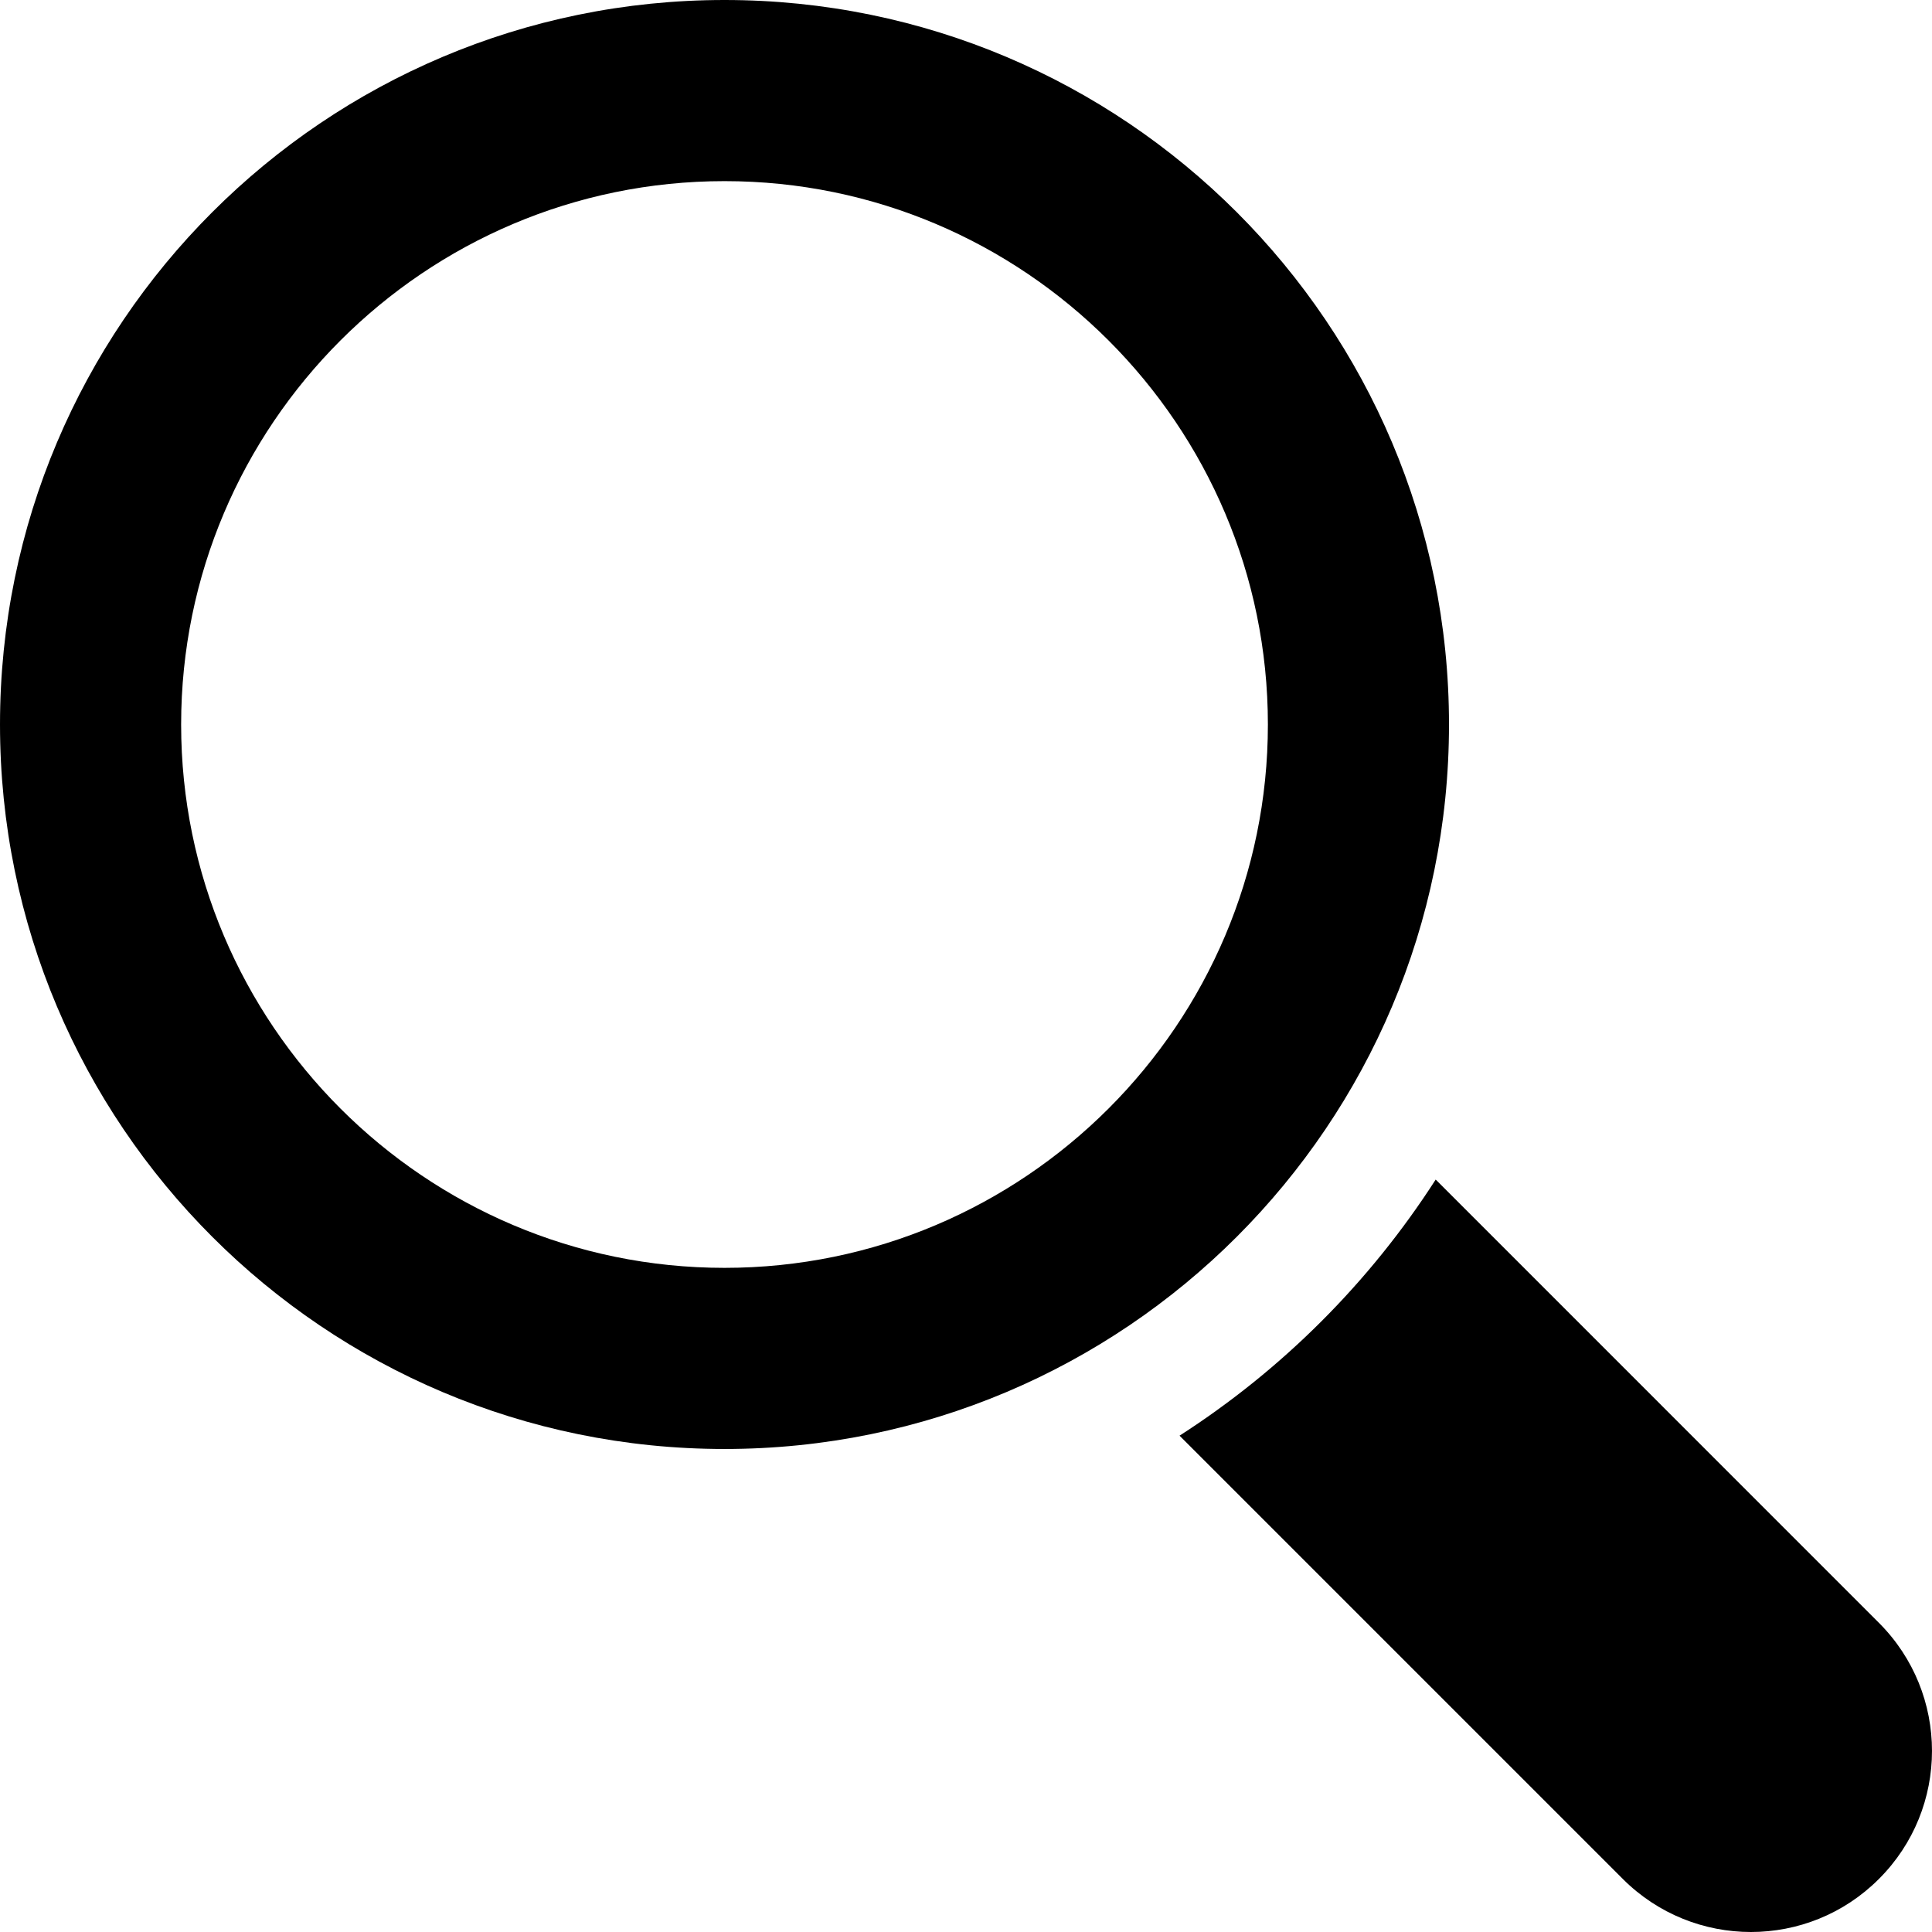
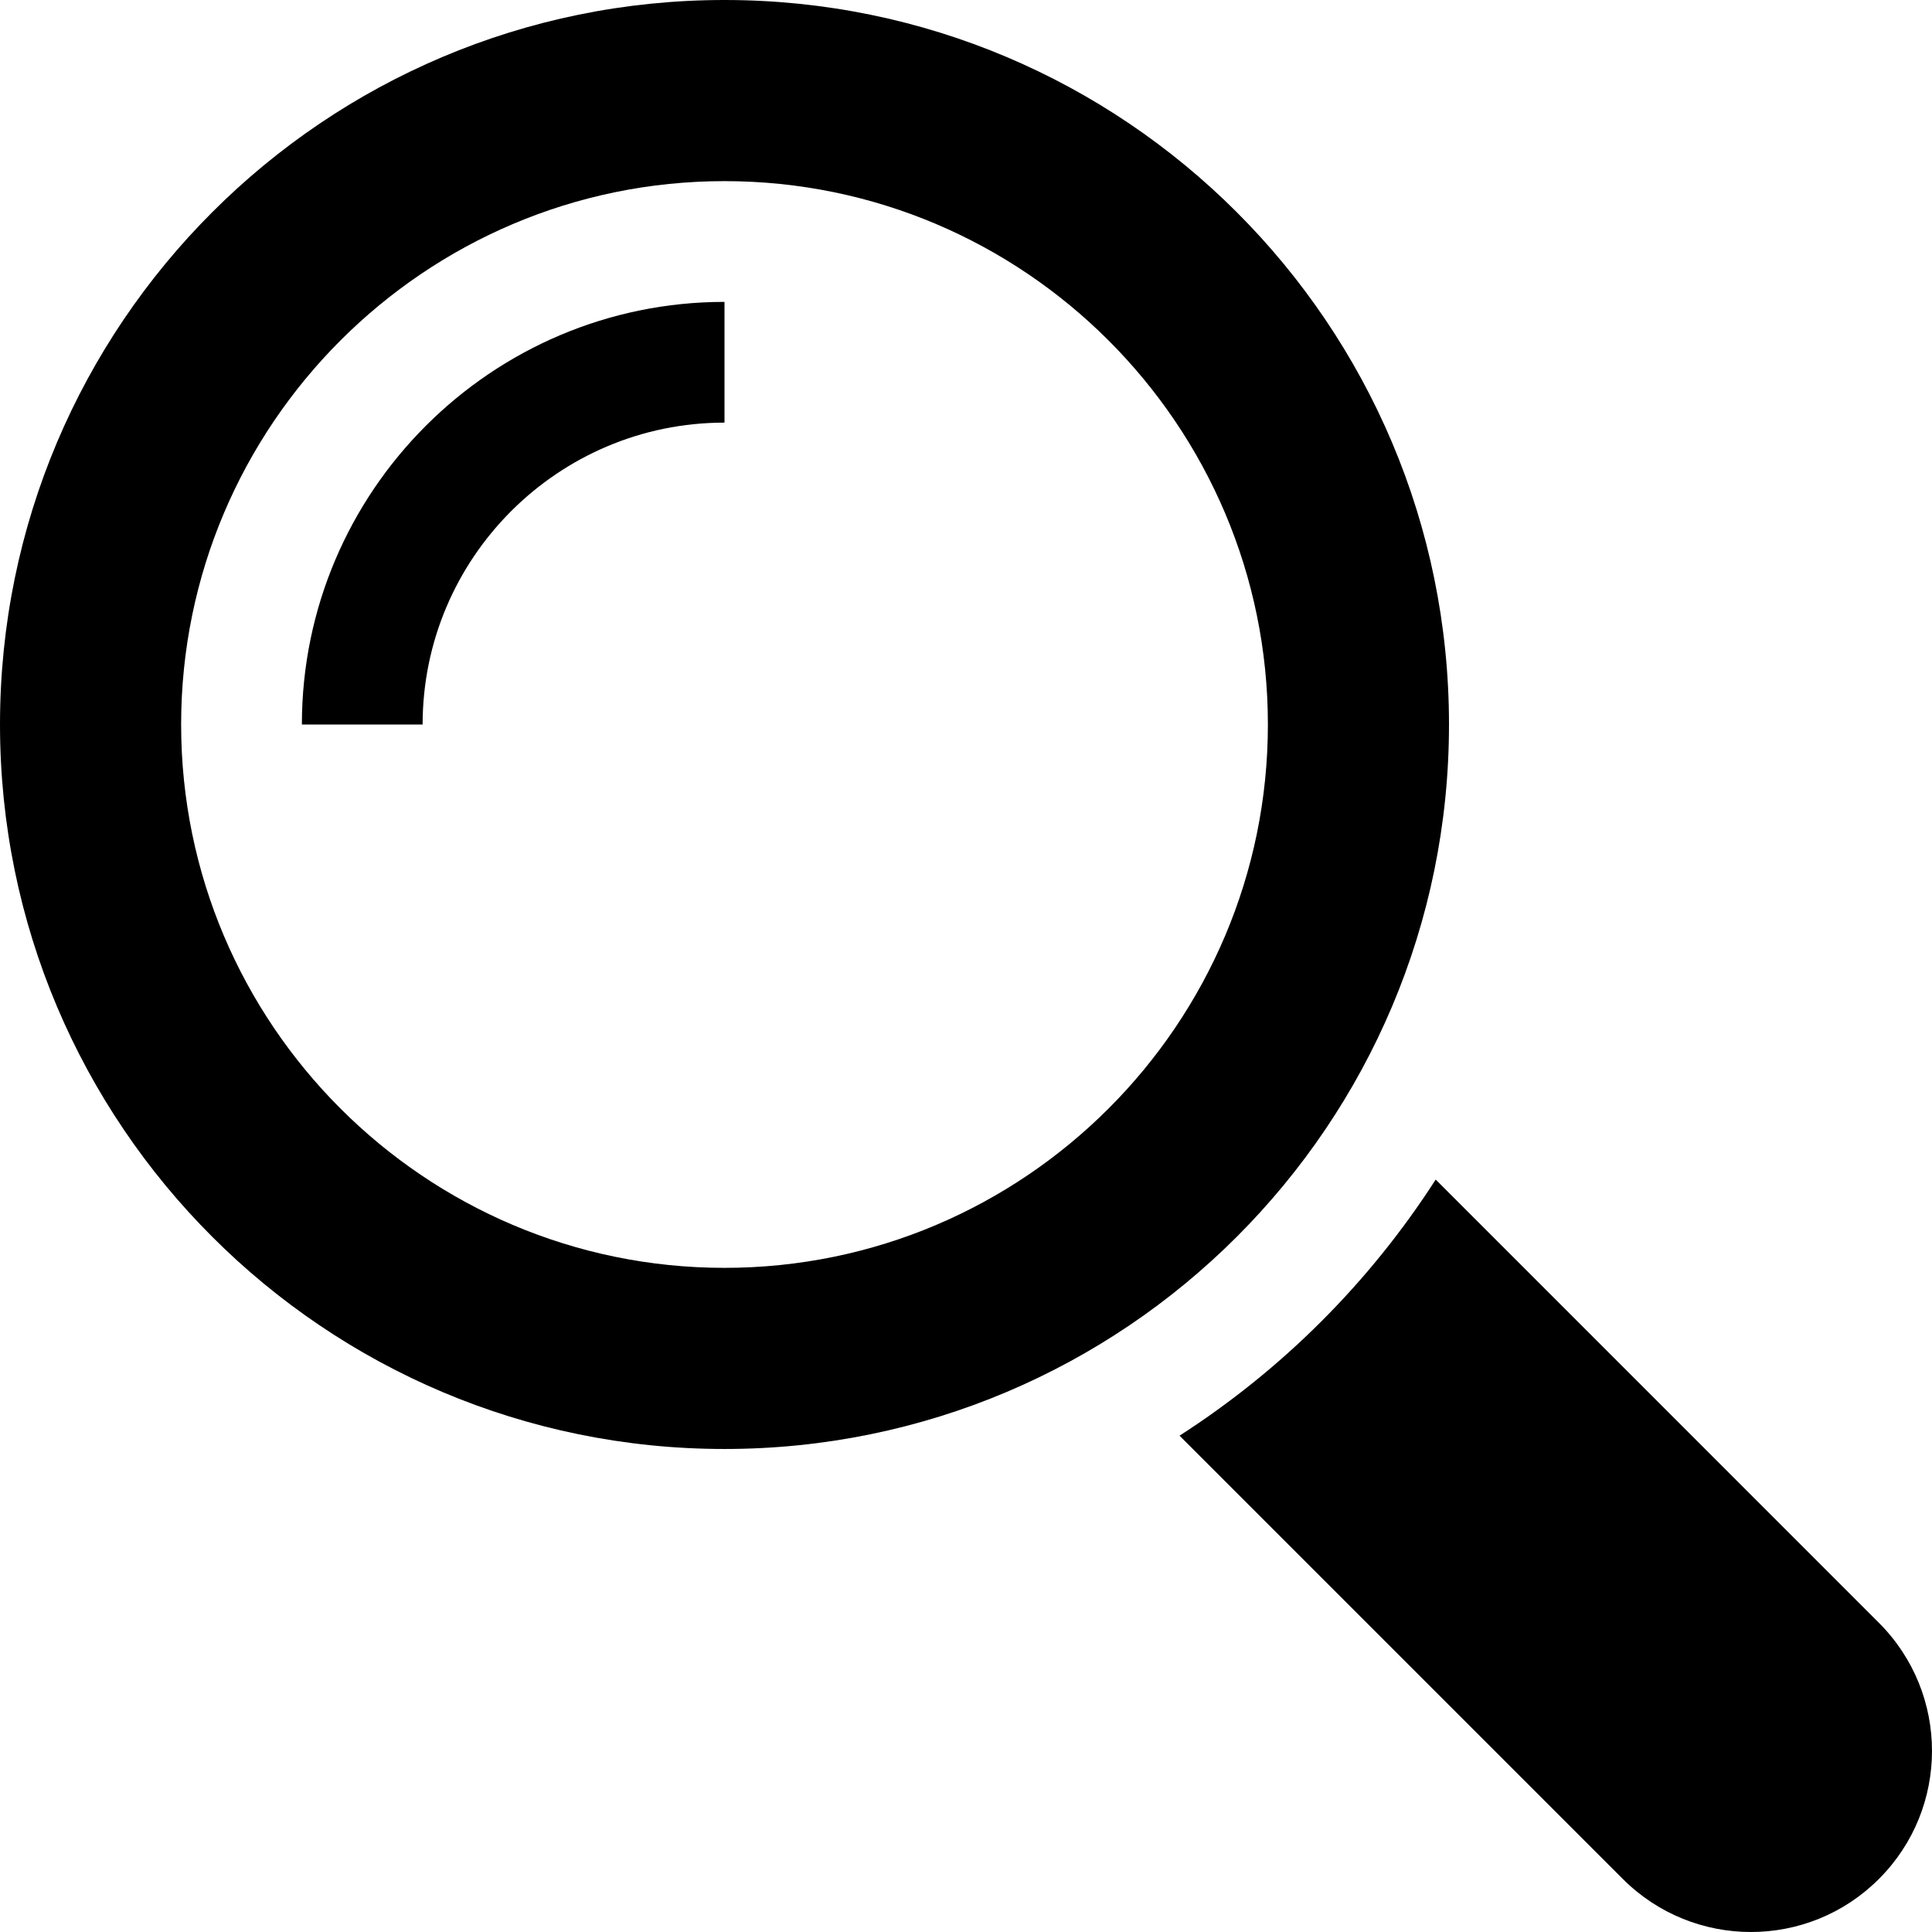
<svg xmlns="http://www.w3.org/2000/svg" version="1.1" id="Capa_1" x="0px" y="0px" width="485.213px" height="485.213px" viewBox="0 0 485.213 485.213" style="enable-background:new 0 0 485.213 485.213;" xml:space="preserve">
  <g>
    <g>
+       <path d="M471.882,407.567L360.567,296.243c-16.586,25.795-38.536,47.734-64.331,64.321l111.324,111.324    c17.772,17.768,46.587,17.768,64.321,0C489.654,454.149,489.654,425.334,471.882,407.567z" />
      <path d="M363.909,181.955C363.909,81.473,282.44,0,181.956,0C81.474,0,0.001,81.473,0.001,181.955s81.473,181.951,181.955,181.951    C282.44,363.906,363.909,282.437,363.909,181.955z M181.956,318.416c-75.252,0-136.465-61.208-136.465-136.46    c0-75.252,61.213-136.465,136.465-136.465c75.25,0,136.468,61.213,136.468,136.465    C318.424,257.208,257.206,318.416,181.956,318.416z" />
-       <path d="M471.882,407.567L360.567,296.243c-16.586,25.795-38.536,47.734-64.331,64.321l111.324,111.324    c17.772,17.768,46.587,17.768,64.321,0C489.654,454.149,489.654,425.334,471.882,407.567z" />
+       <path d="M75.817,181.955h30.322c0-41.803,34.014-75.814,75.816-75.814V75.816C123.438,75.816,75.817,123.437,75.817,181.955z" />
    </g>
  </g>
  <g>
</g>
  <g>
</g>
  <g>
</g>
  <g>
</g>
  <g>
</g>
  <g>
</g>
  <g>
</g>
  <g>
</g>
  <g>
</g>
  <g>
</g>
  <g>
</g>
  <g>
</g>
  <g>
</g>
  <g>
</g>
  <g>
</g>
</svg>
